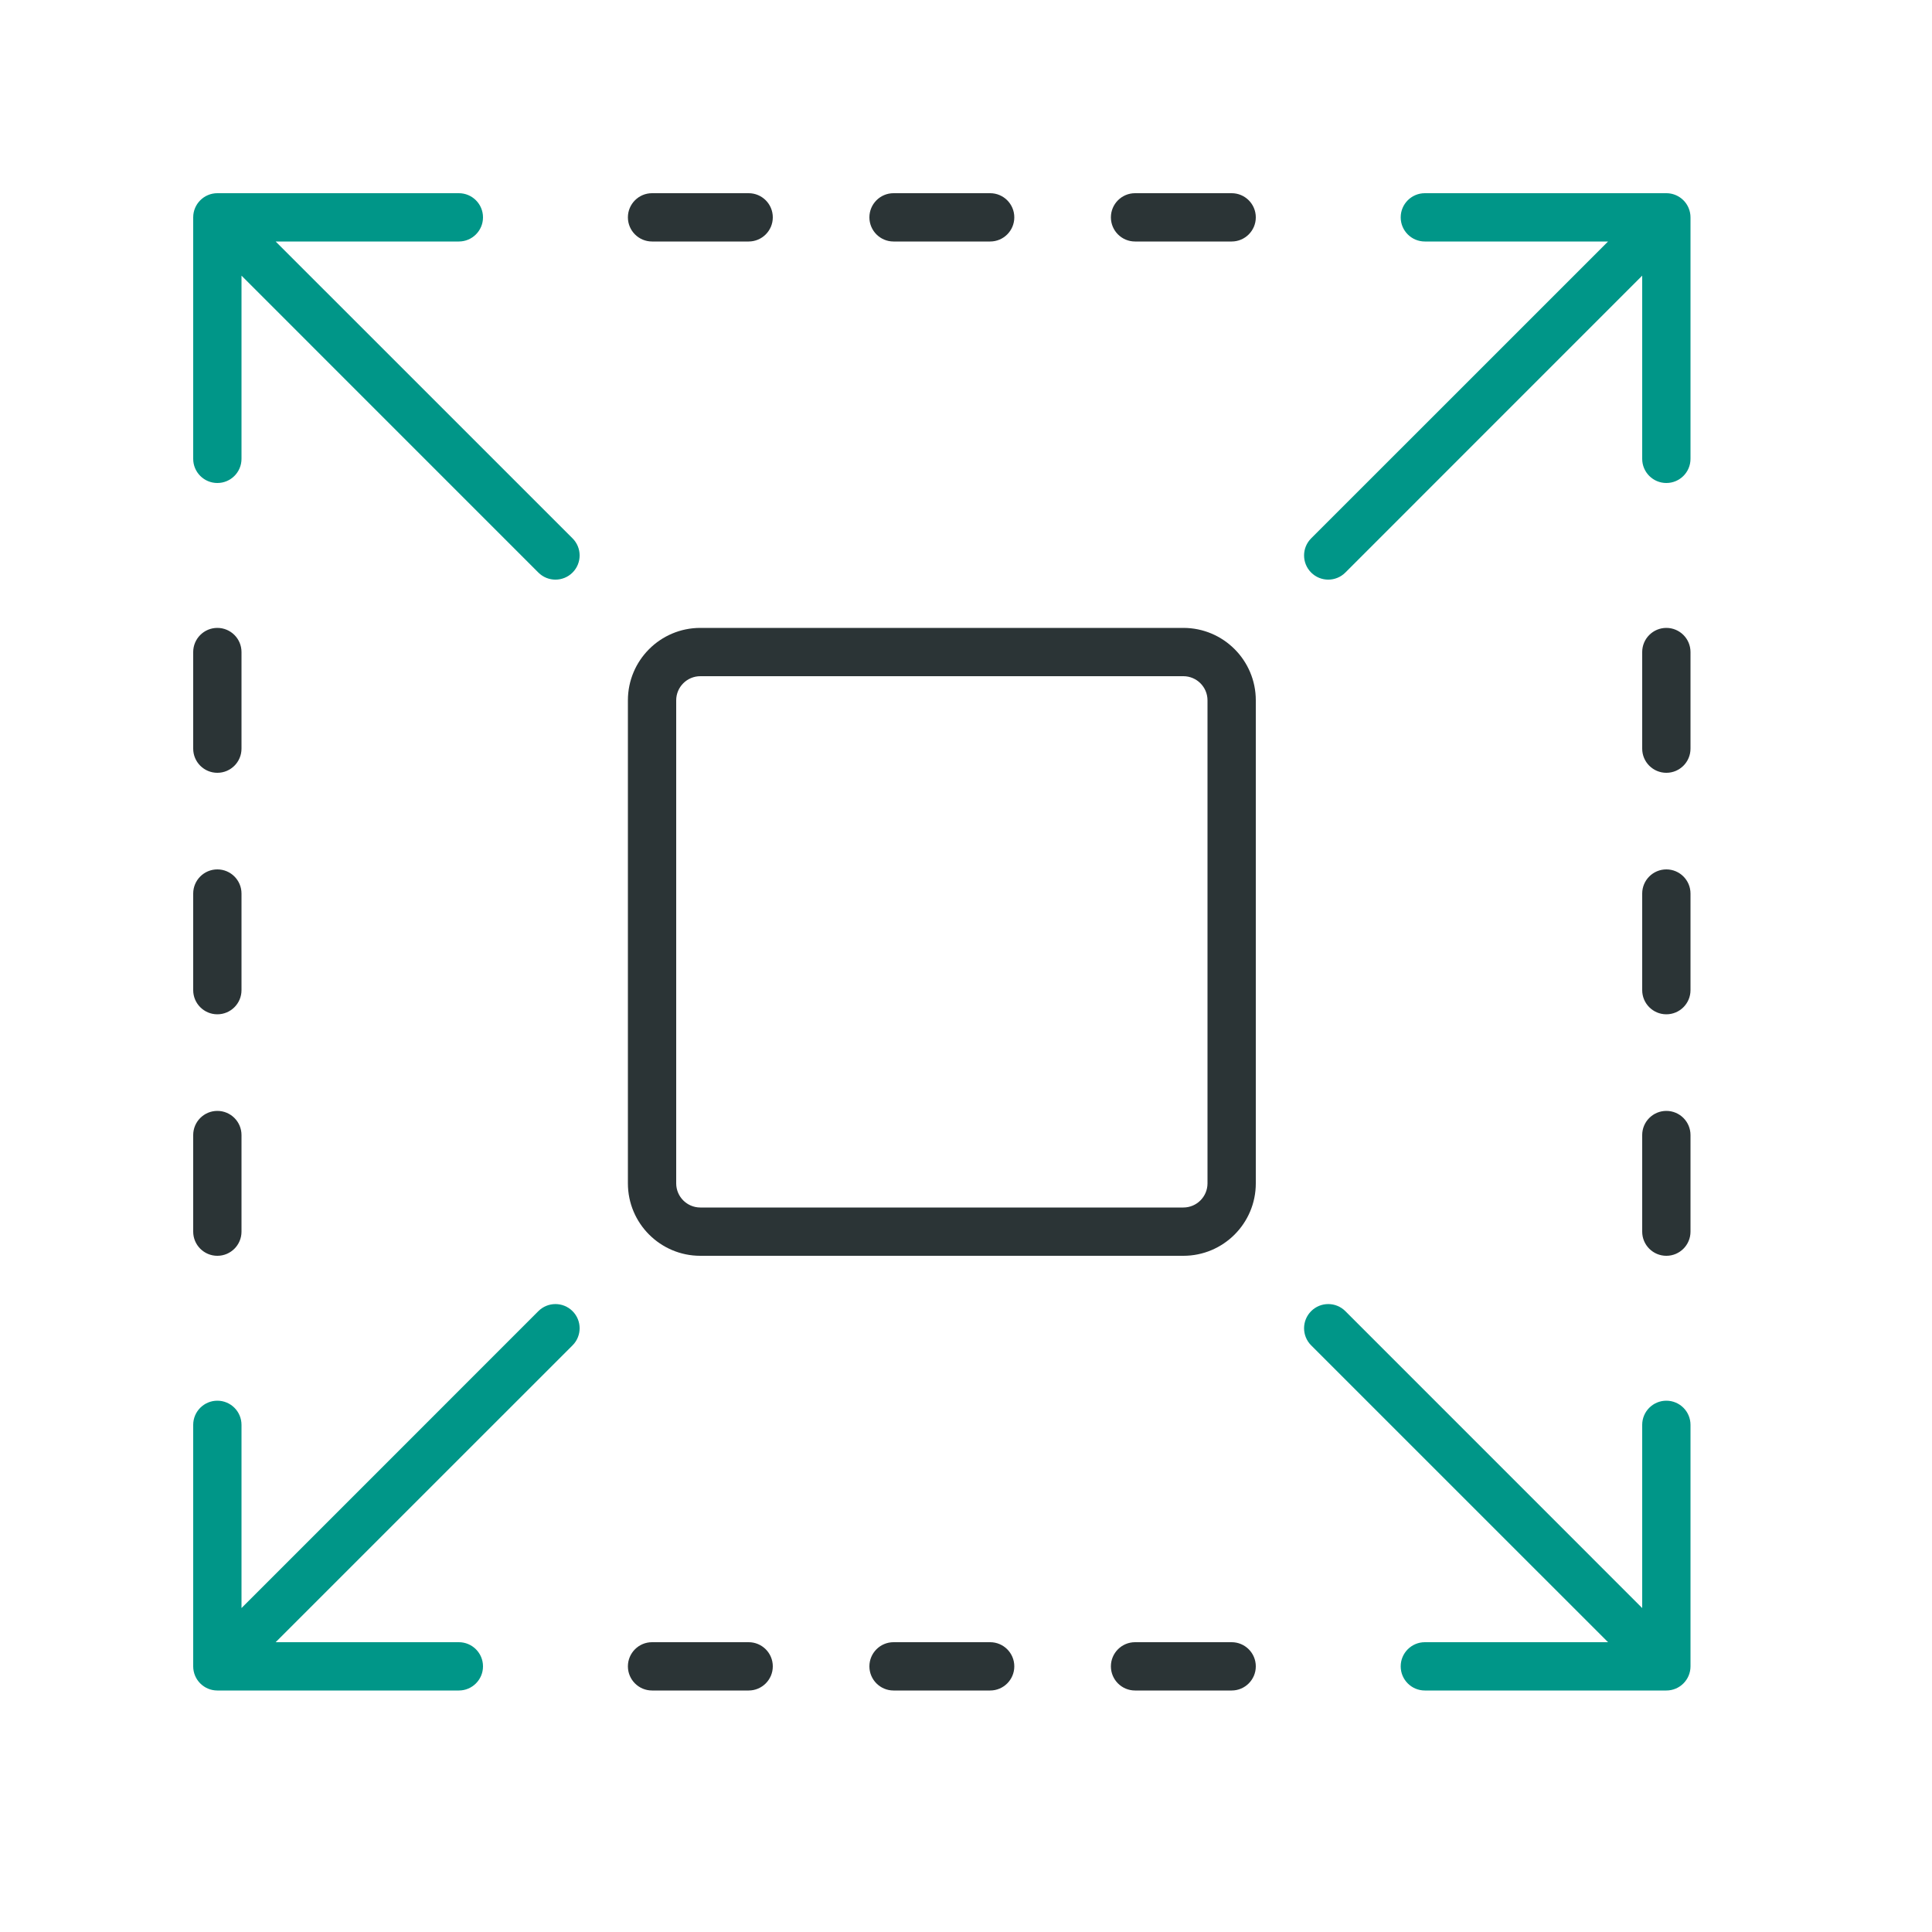
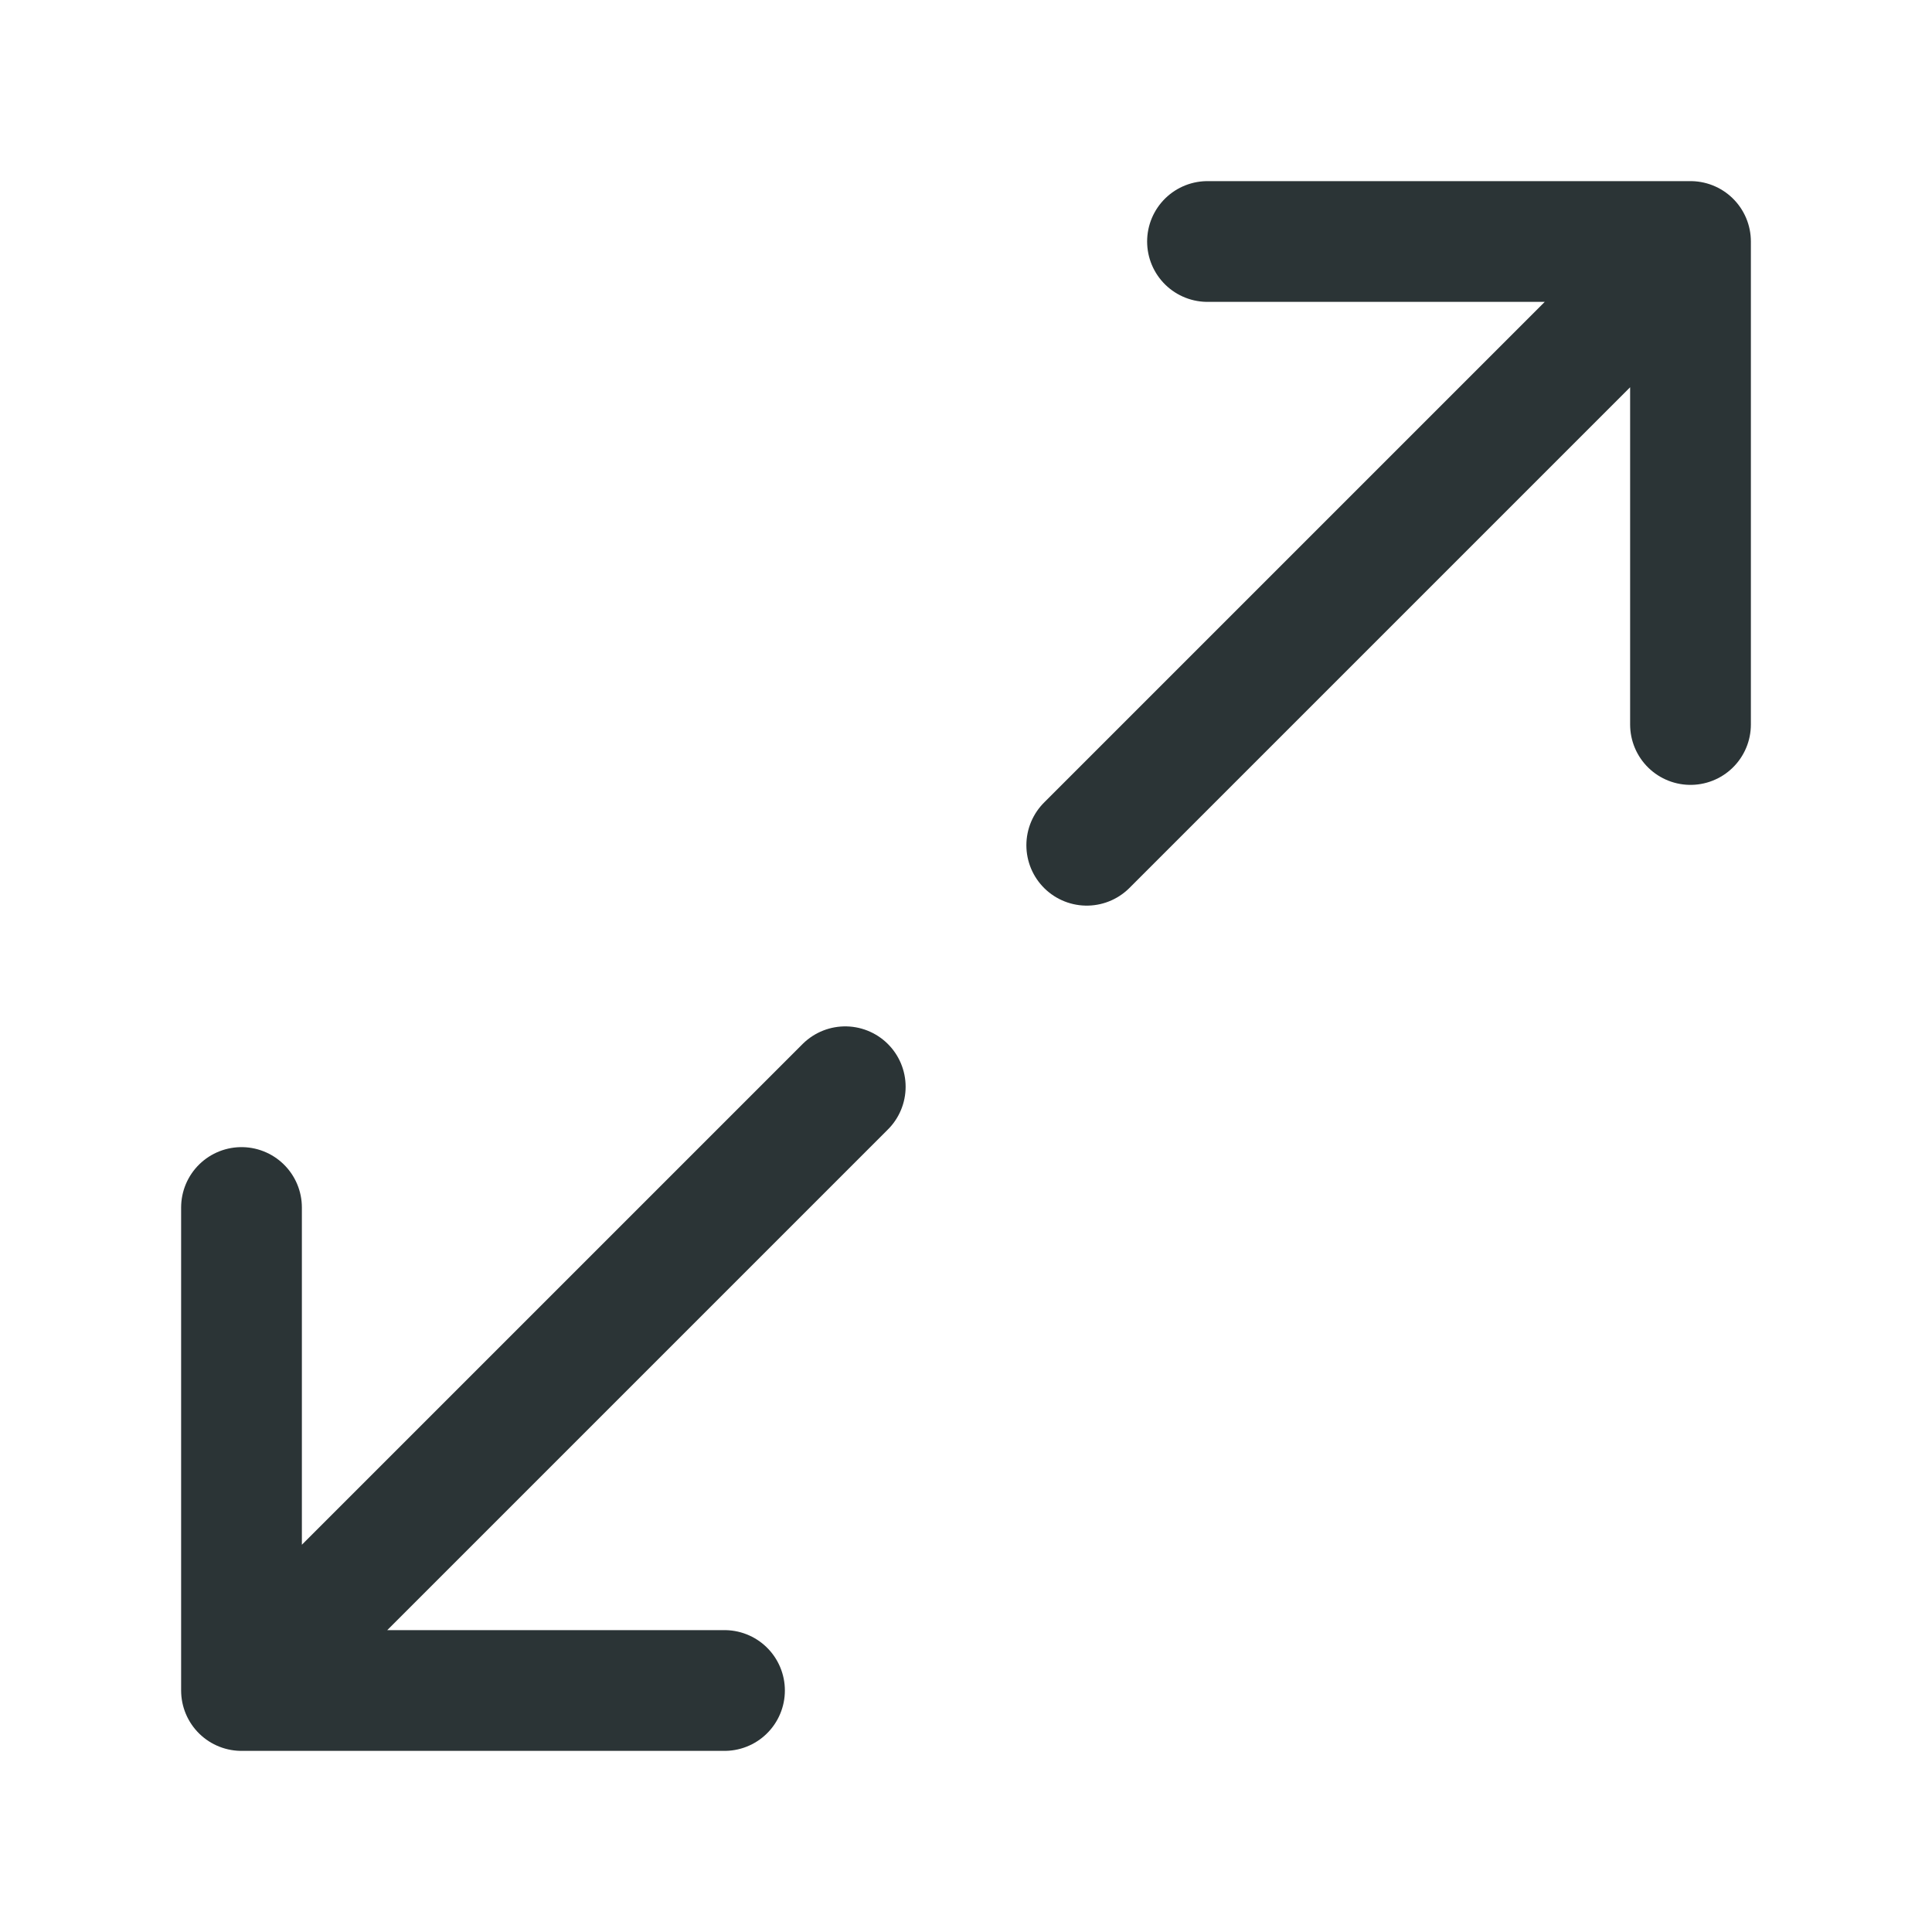
- <svg xmlns="http://www.w3.org/2000/svg" width="40" height="40" viewBox="0 0 40 40">
-   <path d="M25.5,5h-2a.5.5,0,0,1,0-1h2a.5.5,0,0,1,0,1ZM21,4.5a.5.5,0,0,0-.5-.5h-2a.5.5,0,0,0,0,1h2A.5.5,0,0,0,21,4.5Zm-5,0a.5.5,0,0,0-.5-.5h-2a.5.5,0,0,0,0,1h2A.5.5,0,0,0,16,4.5Zm10,30a.5.5,0,0,0-.5-.5h-2a.5.5,0,0,0,0,1h2A.5.5,0,0,0,26,34.5Zm-5,0a.5.5,0,0,0-.5-.5h-2a.5.5,0,0,0,0,1h2A.5.5,0,0,0,21,34.5Zm-5,0a.5.5,0,0,0-.5-.5h-2a.5.5,0,0,0,0,1h2A.5.5,0,0,0,16,34.5ZM5,15.5v-2a.5.5,0,0,0-1,0v2a.5.5,0,0,0,1,0Zm0,5v-2a.5.5,0,0,0-1,0v2a.5.5,0,0,0,1,0Zm0,5v-2a.5.5,0,0,0-1,0v2a.5.5,0,0,0,1,0Zm30-10v-2a.5.5,0,0,0-1,0v2a.5.5,0,0,0,1,0Zm0,5v-2a.5.5,0,0,0-1,0v2a.5.5,0,0,0,1,0Zm0,5v-2a.5.5,0,0,0-1,0v2a.5.5,0,0,0,1,0Zm-9-1v-10A1.5,1.5,0,0,0,24.5,13h-10A1.5,1.5,0,0,0,13,14.5v10A1.5,1.5,0,0,0,14.5,26h10A1.5,1.5,0,0,0,26,24.5ZM24.5,14a.5.5,0,0,1,.5.5v10a.5.5,0,0,1-.5.5h-10a.5.5,0,0,1-.5-.5v-10a.5.5,0,0,1,.5-.5Z" style="fill:#2b3436" />
-   <path d="M34.962,4.309A.5.5,0,0,0,34.5,4h-5a.5.5,0,0,0,0,1h3.793l-6.147,6.146a.5.5,0,0,0,.708.708L34,5.707V9.5a.5.5,0,0,0,1,0v-5A.5.5,0,0,0,34.962,4.309Z" style="fill:#009688" />
-   <path d="M5.707,5H9.5a.5.5,0,0,0,0-1h-5a.5.5,0,0,0-.5.5v5a.5.5,0,0,0,1,0V5.707l6.146,6.147a.5.5,0,0,0,.708-.708Z" style="fill:#009688" />
-   <path d="M34.5,29a.5.5,0,0,0-.5.5v3.793l-6.146-6.147a.5.5,0,0,0-.708.708L33.293,34H29.5a.5.5,0,0,0,0,1h5a.5.5,0,0,0,.5-.5v-5A.5.5,0,0,0,34.5,29Z" style="fill:#009688" />
-   <path d="M11.146,27.146,5,33.293V29.5a.5.5,0,0,0-1,0v5a.5.5,0,0,0,.5.5h5a.5.5,0,0,0,0-1H5.707l6.147-6.146a.5.5,0,0,0-.708-.708Z" style="fill:#009688" />
+ <svg xmlns="http://www.w3.org/2000/svg" width="24" height="24" viewBox="0 0 24 24" stroke="#2b3436" stroke-width="1.5" stroke-linecap="round" stroke-linejoin="round" fill="none">
+   <path d="M21 3l-7.5 7.5M21 3h-6M21 3v6M3 21l7.5-7.5M3 21h6M3 21v-6" />
</svg>
